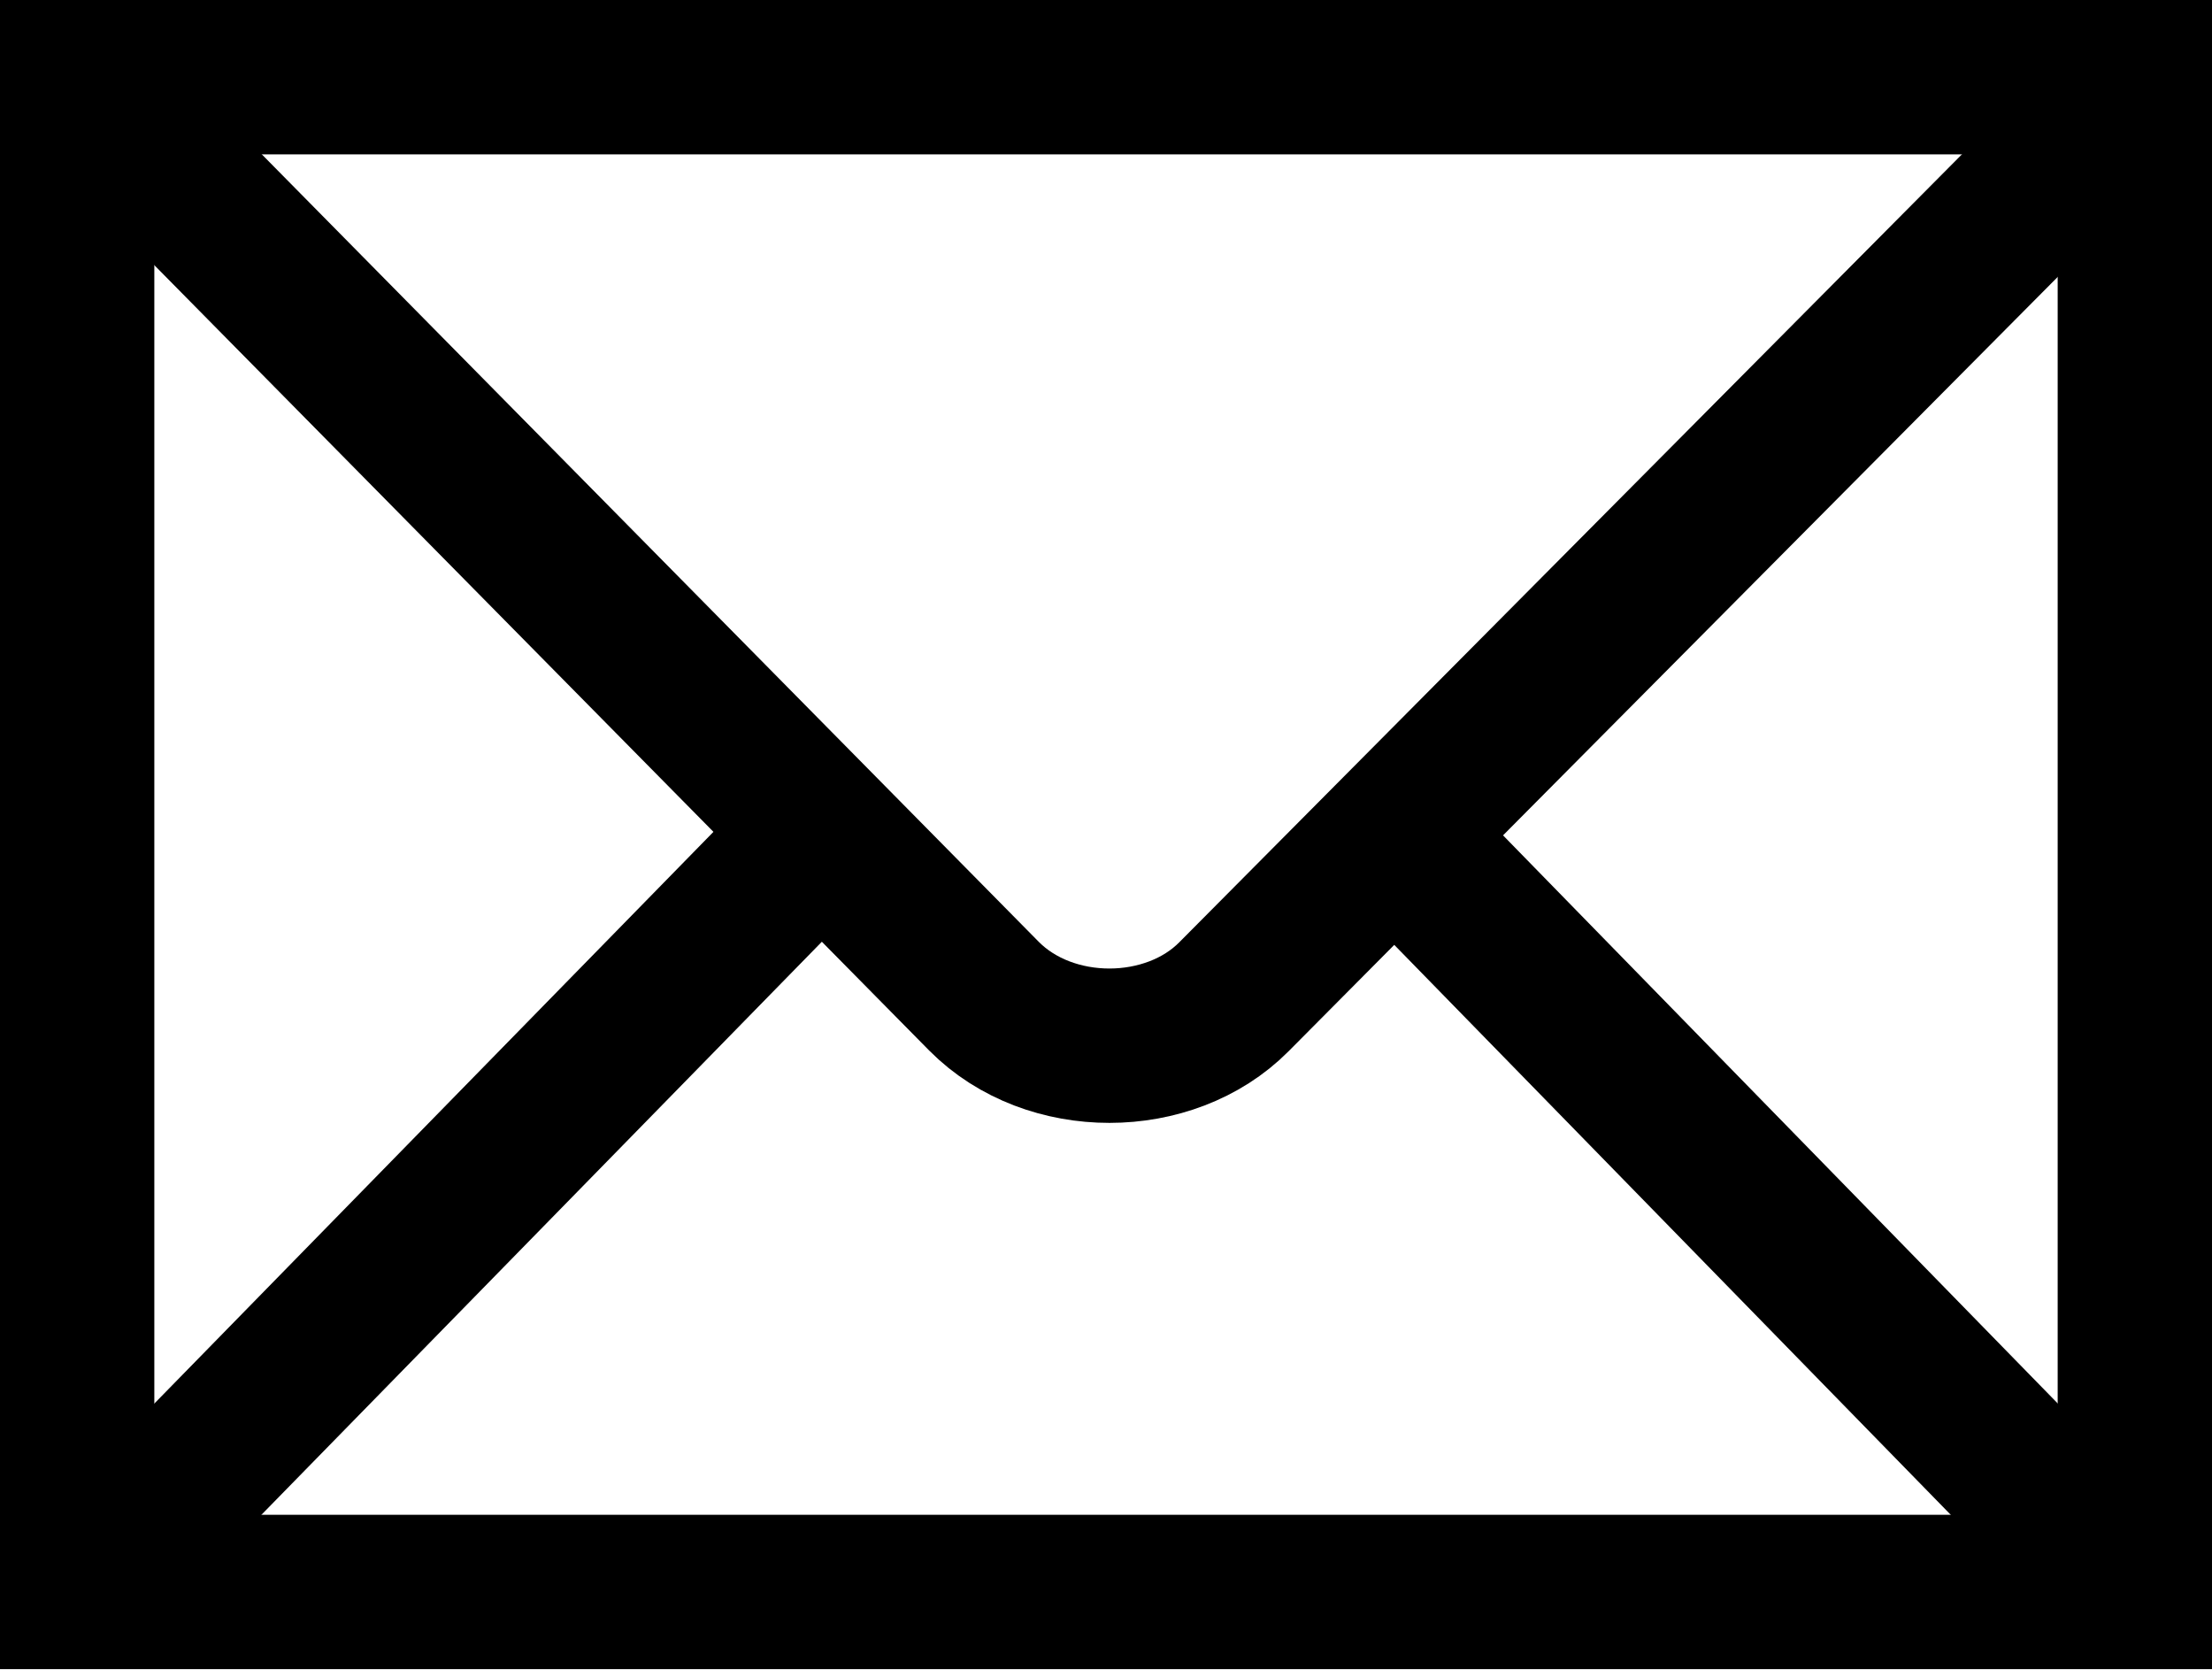
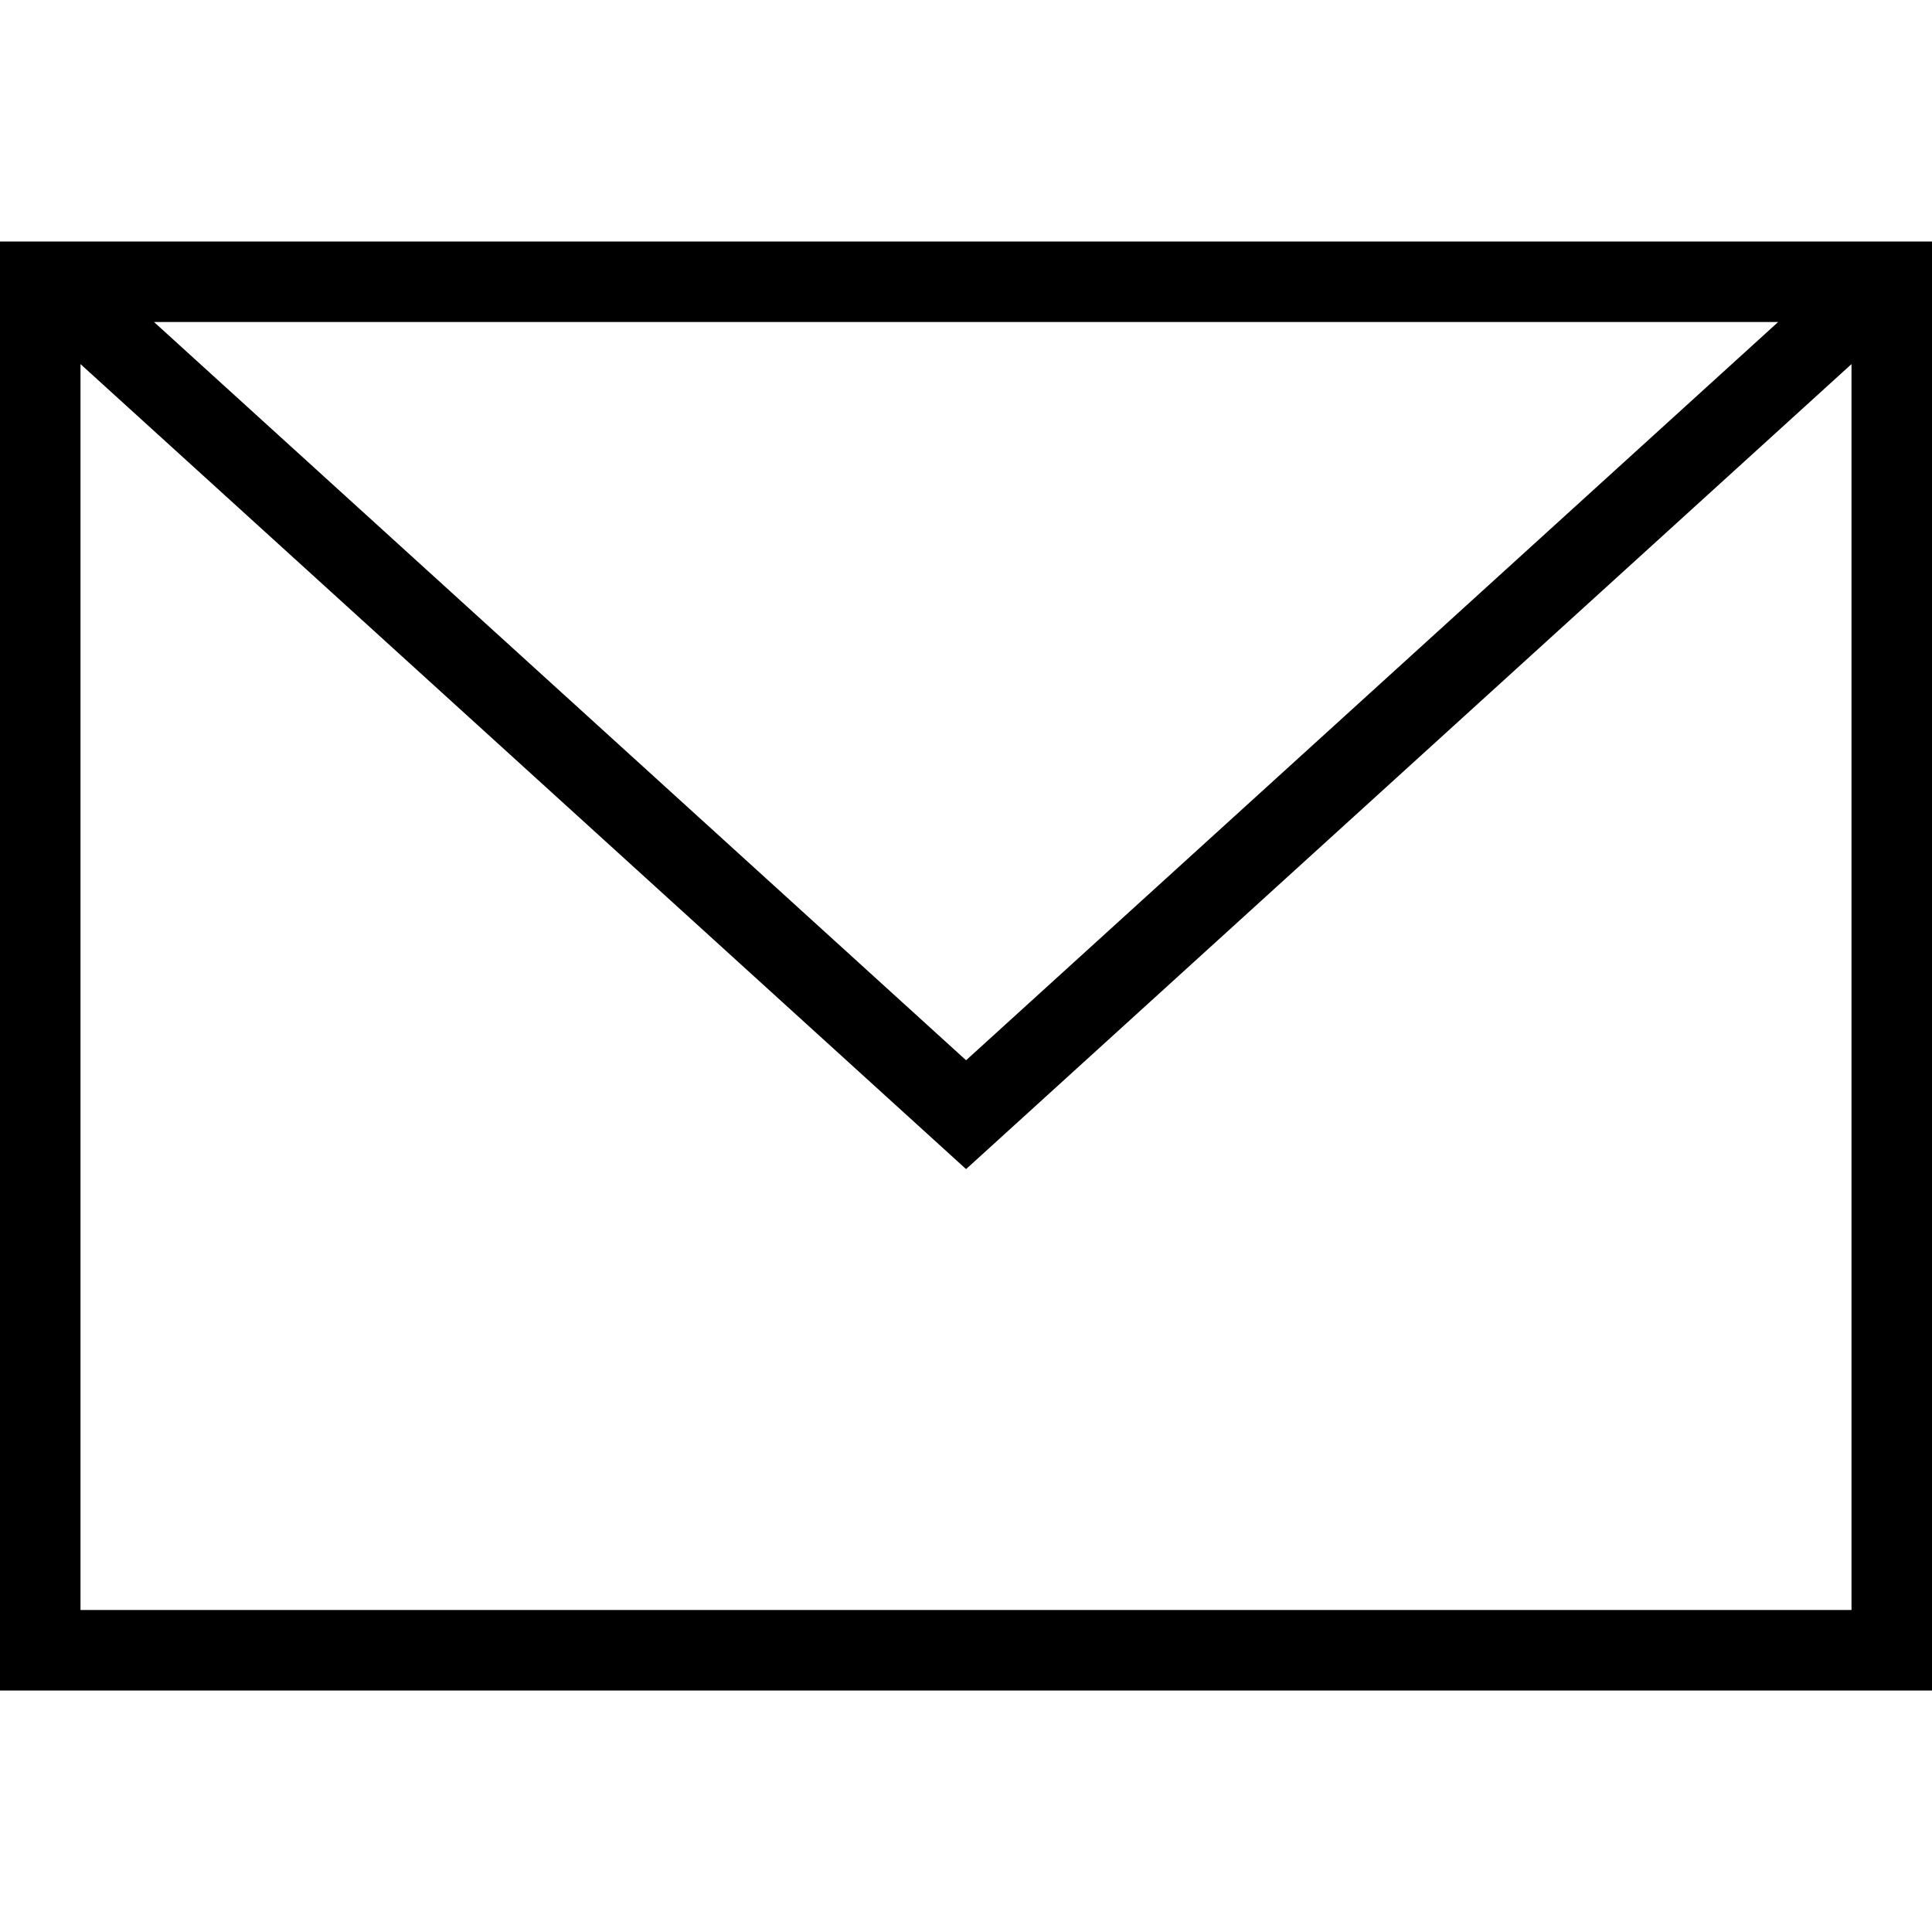
- <svg xmlns="http://www.w3.org/2000/svg" height="331.469" id="svg2439" version="1.0" width="439.371">
-   <defs id="defs2441">
-     <marker id="ArrowEnd" markerHeight="3" markerUnits="strokeWidth" markerWidth="4" orient="auto" refX="0" refY="5" viewBox="0 0 10 10">
-       <path d="M 0,0 L 10,5 L 0,10 L 0,0 z" id="path2444" />
-     </marker>
-     <marker id="ArrowStart" markerHeight="3" markerUnits="strokeWidth" markerWidth="4" orient="auto" refX="10" refY="5" viewBox="0 0 10 10">
-       <path d="M 10,0 L 0,5 L 10,10 L 10,0 z" id="path2447" />
-     </marker>
-   </defs>
-   <g id="g2449" transform="translate(-145.3305,-145.3305)">
-     <path d="M 569.374,461.472 L 569.374,160.658 L 160.658,160.658 L 160.658,461.472 L 569.374,461.472 z" id="path2451" style="fill:none;stroke:#000000;stroke-width:30.655" />
-     <path id="path2453" style="fill:none;stroke:#000000;stroke-width:30.655" />
-     <path d="M 164.46,164.49 L 340.78,343.158 C 353.849,356.328 377.63,356.172 390.423,343.278 L 566.622,165.928" id="path2455" style="fill:none;stroke:#000000;stroke-width:30.655" />
-     <path d="M 170.515,451.566 L 305.61,313.46" id="path2457" style="fill:none;stroke:#000000;stroke-width:30.655" />
-     <path d="M 557.968,449.974 L 426.515,315.375" id="path2459" style="fill:none;stroke:#000000;stroke-width:30.655" />
-   </g>
+ <svg xmlns="http://www.w3.org/2000/svg" width="24" height="24" fill-rule="evenodd" clip-rule="evenodd">
+   <path d="M24 21h-24v-18h24v18zm-23-16.477v15.477h22v-15.477l-10.999 10-11.001-10zm21.089-.523h-20.176l10.088 9.171 10.088-9.171z" />
</svg>
